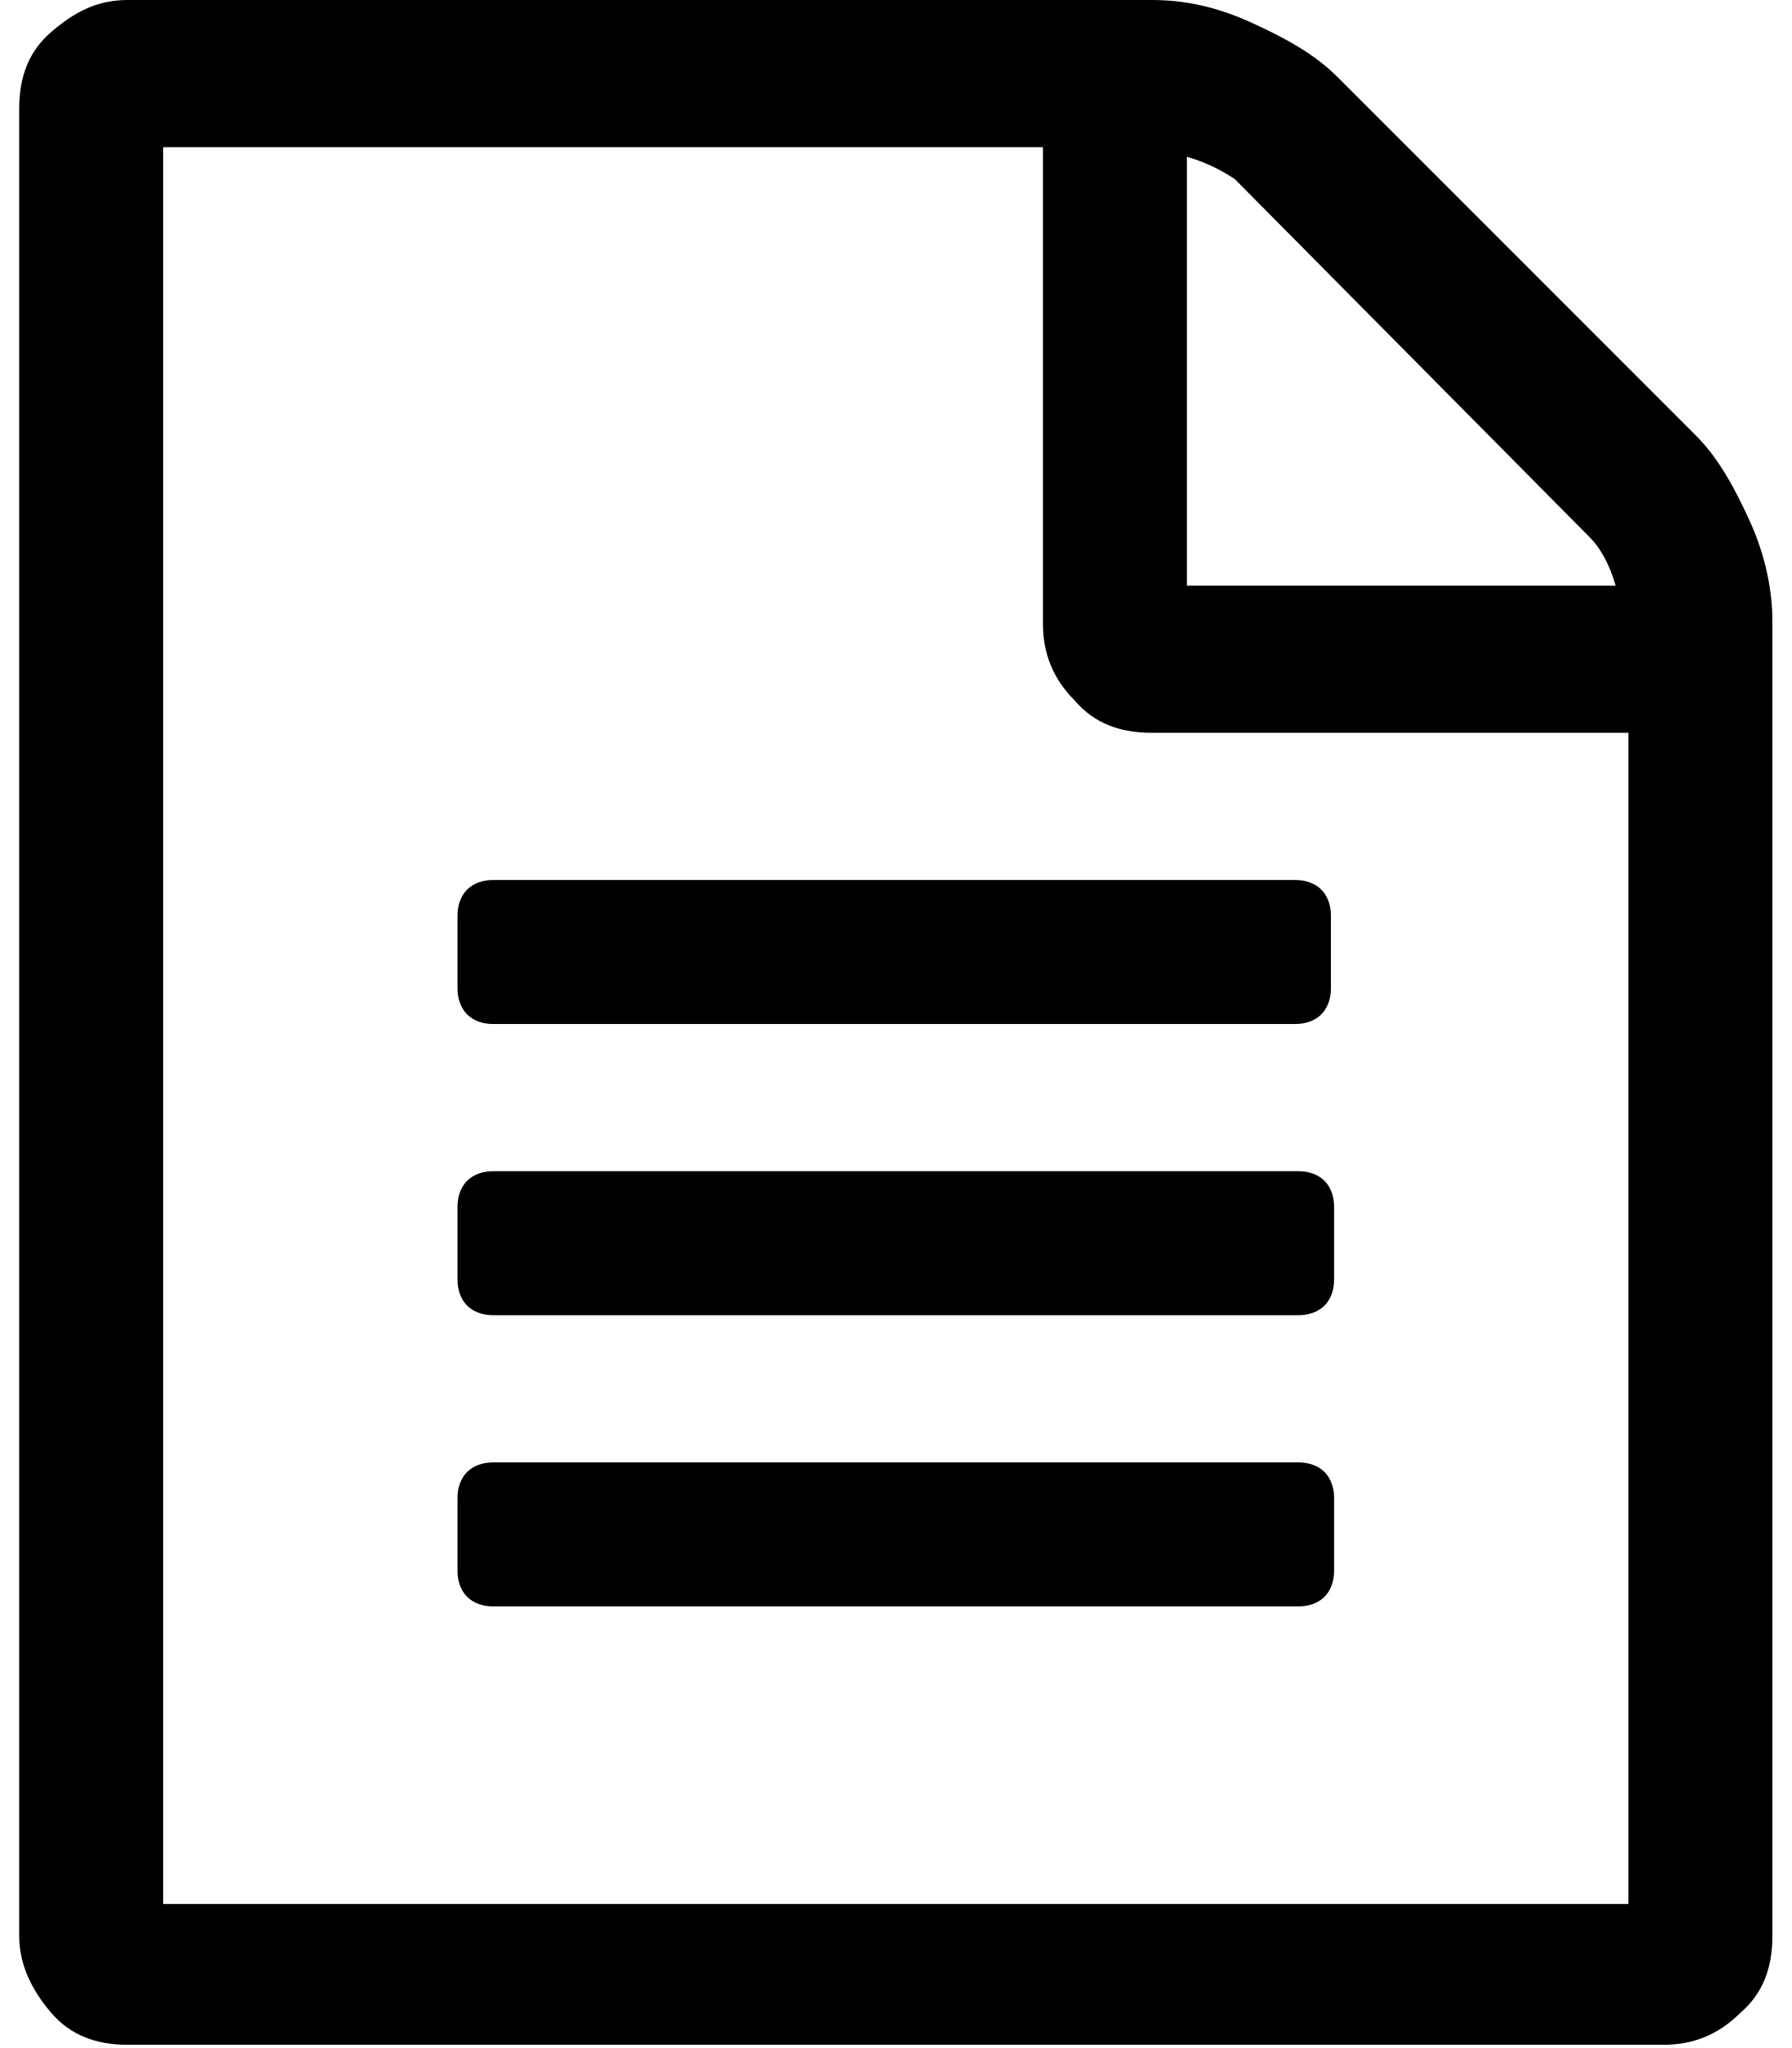
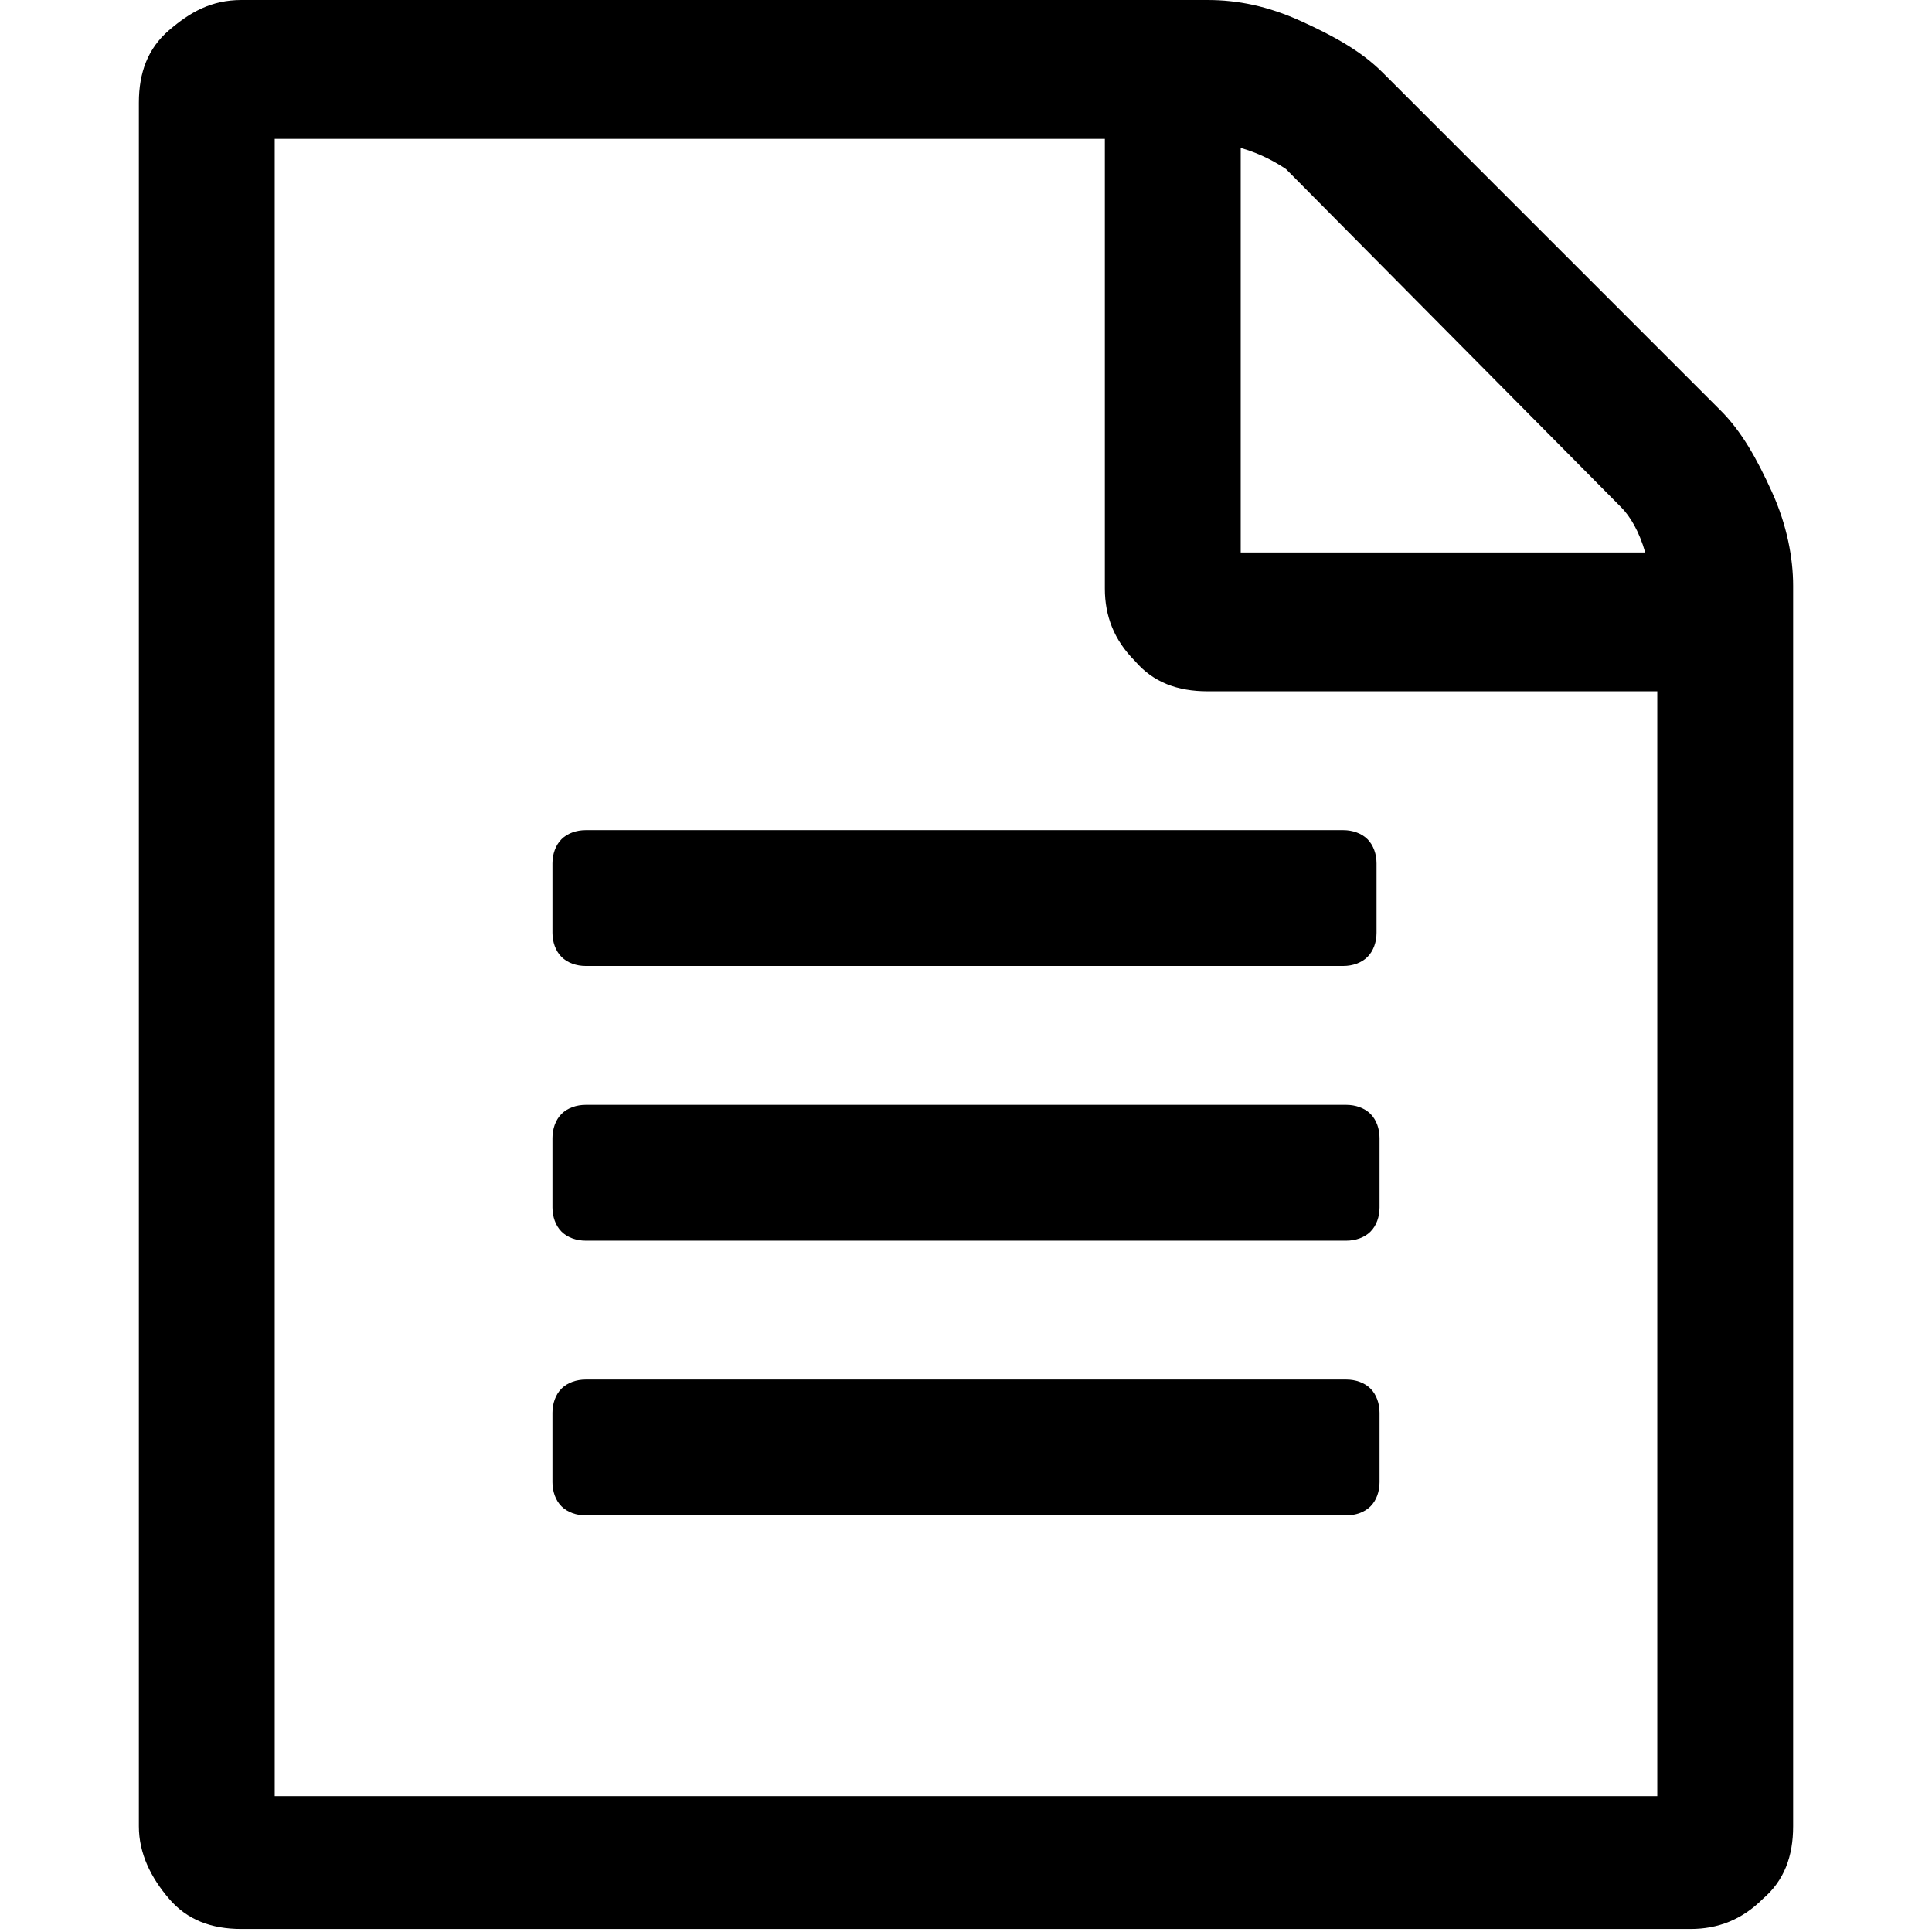
- <svg xmlns="http://www.w3.org/2000/svg" width="42px" height="48px" viewBox="0 0 42 48" version="1.1">
-   <defs />
-   <g id="Page-1" stroke="none" stroke-width="1" fill="none" fill-rule="evenodd">
-     <g id="file-text-o" fill="#000000" fill-rule="nonzero">
-       <path d="M39.75,10.2 C40.275,10.725 40.65,11.4 41.025,12.225 C41.4,13.05 41.55,13.875 41.55,14.55 L41.55,45.375 C41.55,46.125 41.325,46.725 40.8,47.175 C40.275,47.7 39.675,47.925 39,47.925 L3,47.925 C2.25,47.925 1.65,47.7 1.2,47.175 C0.75,46.65 0.45,46.05 0.45,45.375 L0.45,2.55 C0.45,1.8 0.675,1.2 1.2,0.75 C1.725,0.3 2.25,0 3,0 L27,0 C27.75,0 28.5,0.15 29.325,0.525 C30.15,0.9 30.825,1.275 31.35,1.8 L39.75,10.2 Z M27.825,3.675 L27.825,13.725 L37.875,13.725 C37.725,13.2 37.5,12.825 37.275,12.6 L28.95,4.2 C28.725,4.05 28.35,3.825 27.825,3.675 Z M38.175,44.55 L38.175,17.175 L27,17.175 C26.25,17.175 25.65,16.95 25.2,16.425 C24.675,15.9 24.45,15.3 24.45,14.625 L24.45,3.45 L3.825,3.45 L3.825,44.625 L38.175,44.625 L38.175,44.55 Z M10.725,21.45 C10.725,21.225 10.8,21 10.95,20.85 C11.1,20.7 11.325,20.625 11.55,20.625 L30.375,20.625 C30.6,20.625 30.825,20.7 30.975,20.85 C31.125,21 31.2,21.225 31.2,21.45 L31.2,23.175 C31.2,23.4 31.125,23.625 30.975,23.775 C30.825,23.925 30.6,24 30.375,24 L11.55,24 C11.325,24 11.1,23.925 10.95,23.775 C10.8,23.625 10.725,23.4 10.725,23.175 L10.725,21.45 Z M30.45,27.45 C30.675,27.45 30.9,27.525 31.05,27.675 C31.2,27.825 31.275,28.05 31.275,28.275 L31.275,30 C31.275,30.225 31.2,30.45 31.05,30.6 C30.9,30.75 30.675,30.825 30.45,30.825 L11.55,30.825 C11.325,30.825 11.1,30.75 10.95,30.6 C10.8,30.45 10.725,30.225 10.725,30 L10.725,28.275 C10.725,28.05 10.8,27.825 10.95,27.675 C11.1,27.525 11.325,27.45 11.55,27.45 L30.45,27.45 Z M30.45,34.275 C30.675,34.275 30.9,34.35 31.05,34.5 C31.2,34.65 31.275,34.875 31.275,35.1 L31.275,36.825 C31.275,37.05 31.2,37.275 31.05,37.425 C30.9,37.575 30.675,37.65 30.45,37.65 L11.55,37.65 C11.325,37.65 11.1,37.575 10.95,37.425 C10.8,37.275 10.725,37.05 10.725,36.825 L10.725,35.1 C10.725,34.875 10.8,34.65 10.95,34.5 C11.1,34.35 11.325,34.275 11.55,34.275 L30.45,34.275 Z" id="Shape" />
-     </g>
-   </g>
+ <svg xmlns="http://www.w3.org/2000/svg" version="1.1" id="Layer_1" x="0px" y="0px" viewBox="0 0 64 64" enable-background="new 0 0 64 64" xml:space="preserve">
+   <path d="M57,13.6c0.7,0.7,1.2,1.6,1.7,2.7s0.7,2.2,0.7,3.1v41.1c0,1-0.3,1.8-1,2.4c-0.7,0.7-1.5,1-2.4,1H8c-1,0-1.8-0.3-2.4-1  s-1-1.5-1-2.4V3.4c0-1,0.3-1.8,1-2.4S7,0,8,0h32c1,0,2,0.2,3.1,0.7s2,1,2.7,1.7L57,13.6z M41.1,4.9v13.4h13.4  c-0.2-0.7-0.5-1.2-0.8-1.5L42.6,5.6C42.3,5.4,41.8,5.1,41.1,4.9z M54.9,59.4V22.9H40c-1,0-1.8-0.3-2.4-1c-0.7-0.7-1-1.5-1-2.4V4.6  H9.1v54.9H54.9z M18.3,28.6c0-0.3,0.1-0.6,0.3-0.8c0.2-0.2,0.5-0.3,0.8-0.3h25.1c0.3,0,0.6,0.1,0.8,0.3s0.3,0.5,0.3,0.8v2.3  c0,0.3-0.1,0.6-0.3,0.8c-0.2,0.2-0.5,0.3-0.8,0.3H19.4c-0.3,0-0.6-0.1-0.8-0.3c-0.2-0.2-0.3-0.5-0.3-0.8V28.6z M44.6,36.6  c0.3,0,0.6,0.1,0.8,0.3s0.3,0.5,0.3,0.8V40c0,0.3-0.1,0.6-0.3,0.8c-0.2,0.2-0.5,0.3-0.8,0.3H19.4c-0.3,0-0.6-0.1-0.8-0.3  c-0.2-0.2-0.3-0.5-0.3-0.8v-2.3c0-0.3,0.1-0.6,0.3-0.8c0.2-0.2,0.5-0.3,0.8-0.3H44.6z M44.6,45.7c0.3,0,0.6,0.1,0.8,0.3  c0.2,0.2,0.3,0.5,0.3,0.8v2.3c0,0.3-0.1,0.6-0.3,0.8c-0.2,0.2-0.5,0.3-0.8,0.3H19.4c-0.3,0-0.6-0.1-0.8-0.3  c-0.2-0.2-0.3-0.5-0.3-0.8v-2.3c0-0.3,0.1-0.6,0.3-0.8c0.2-0.2,0.5-0.3,0.8-0.3H44.6z" />
</svg>
